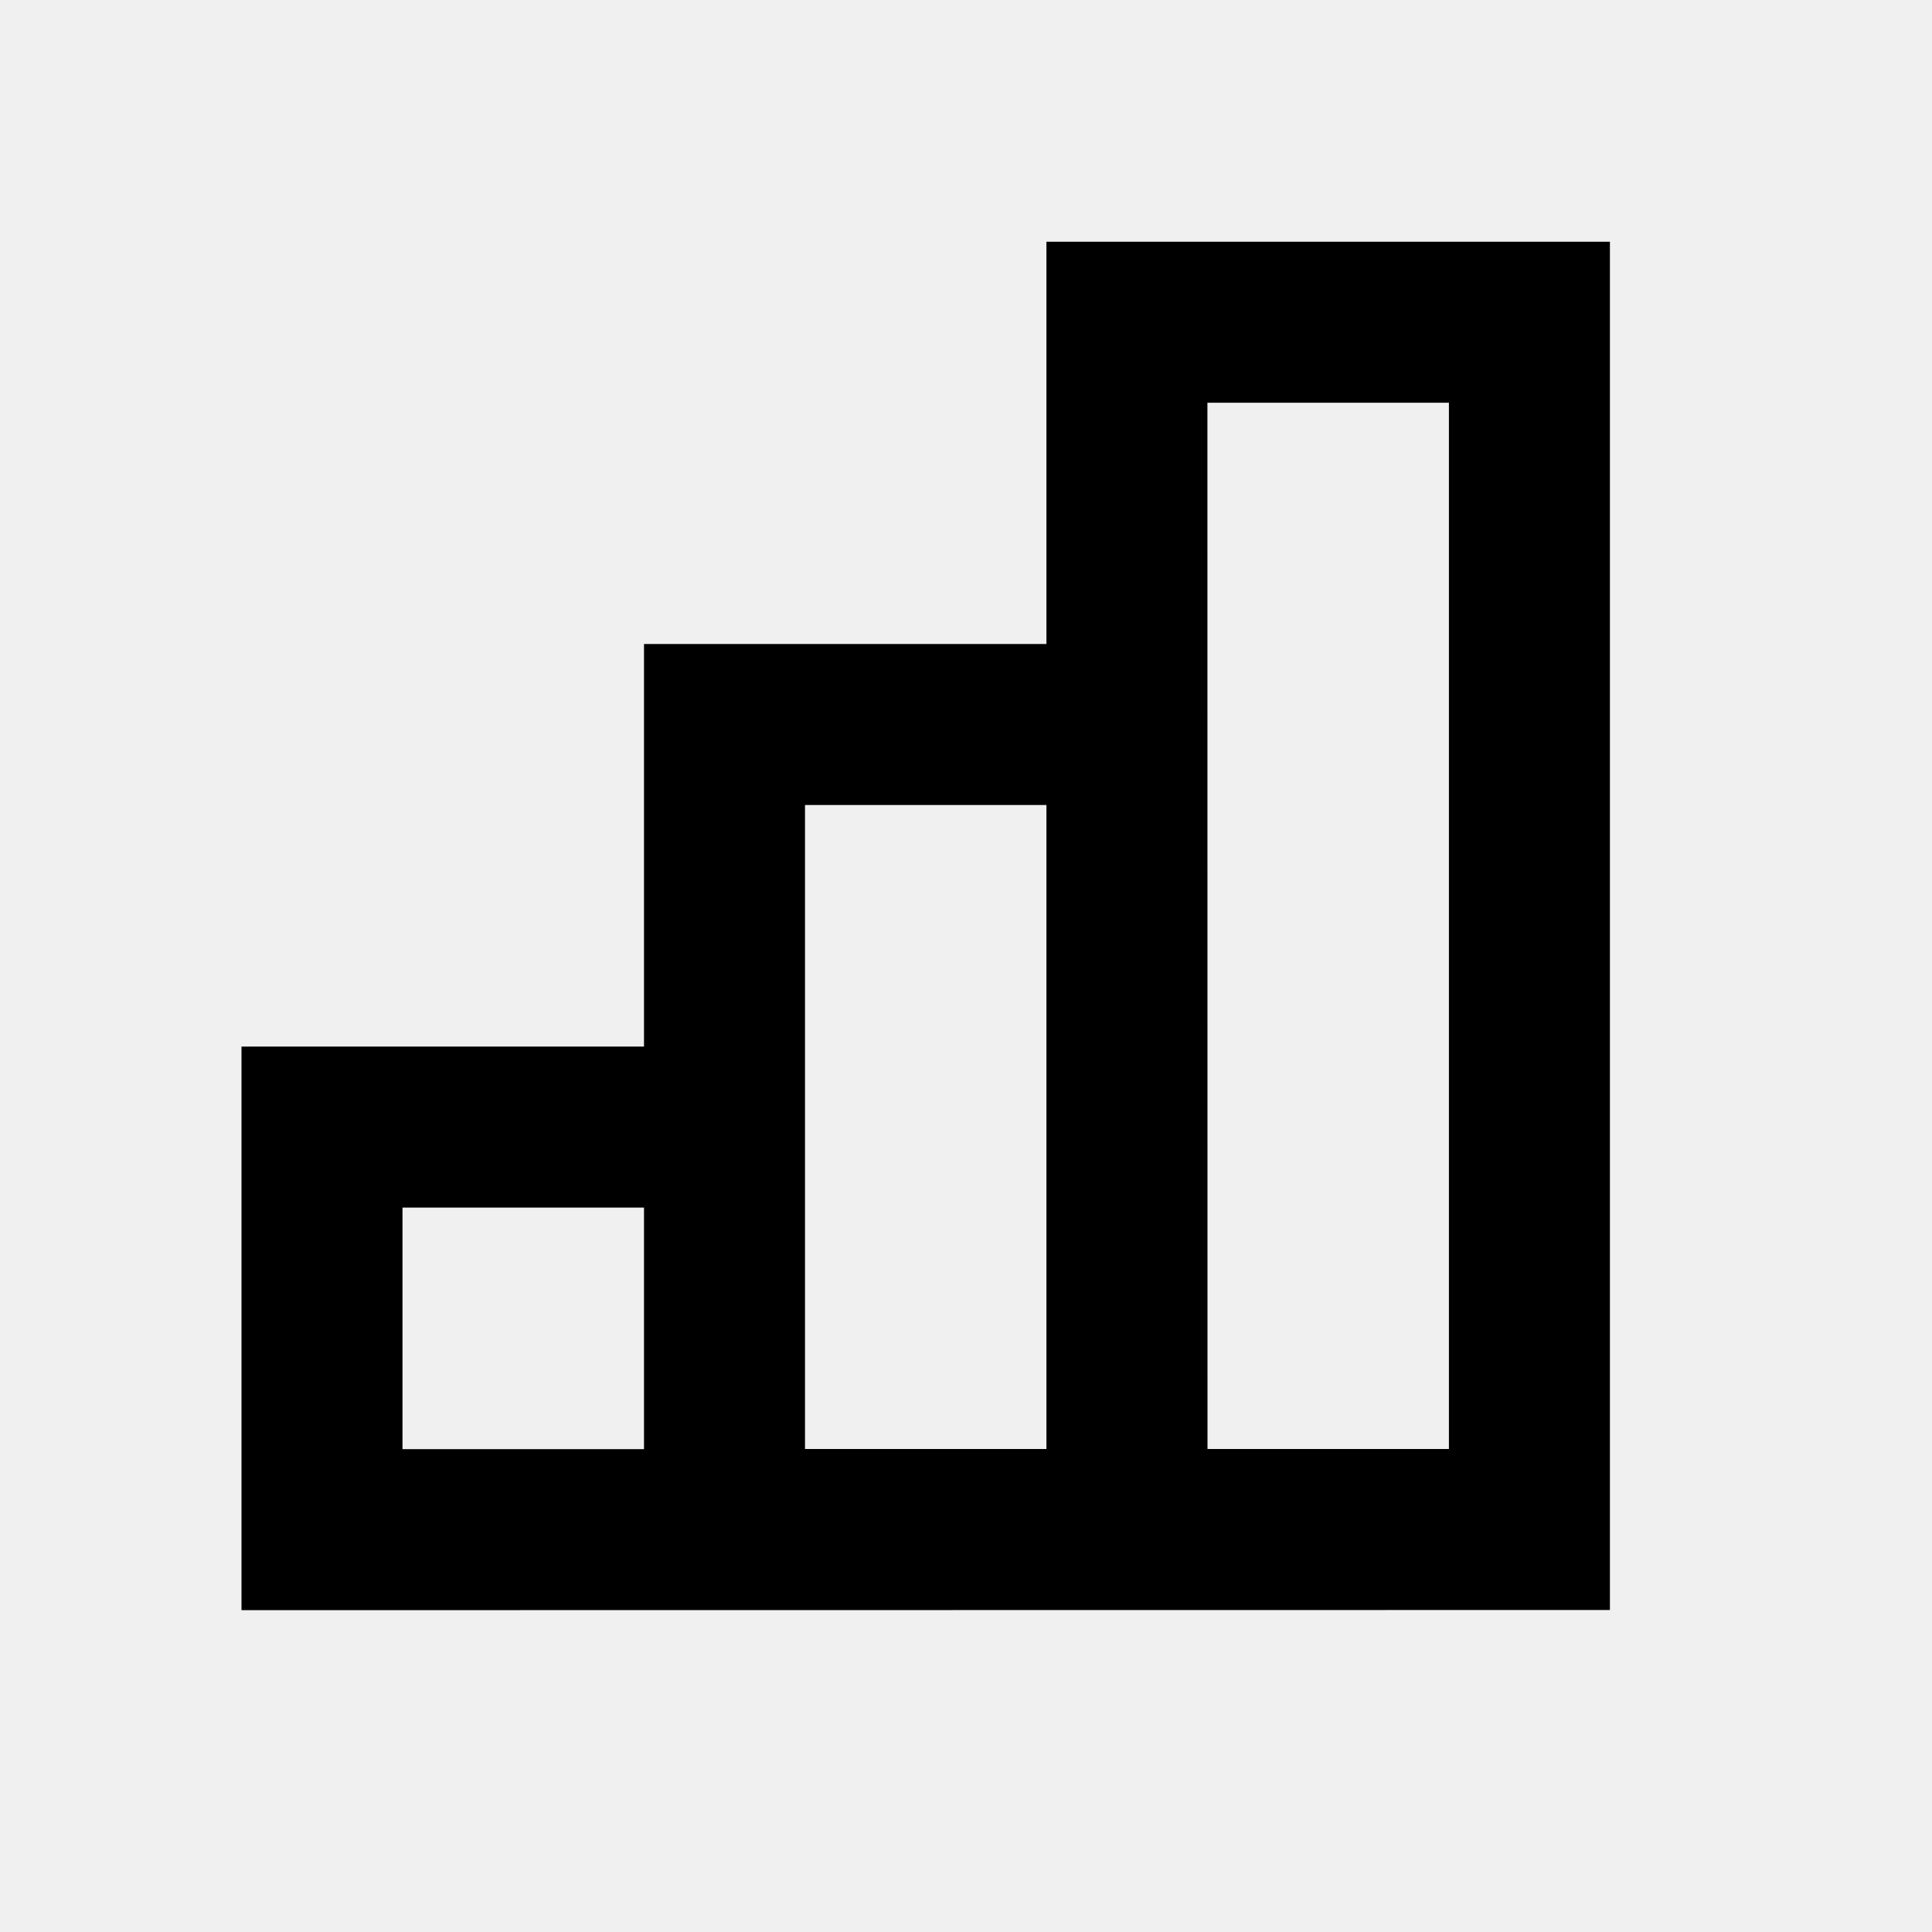
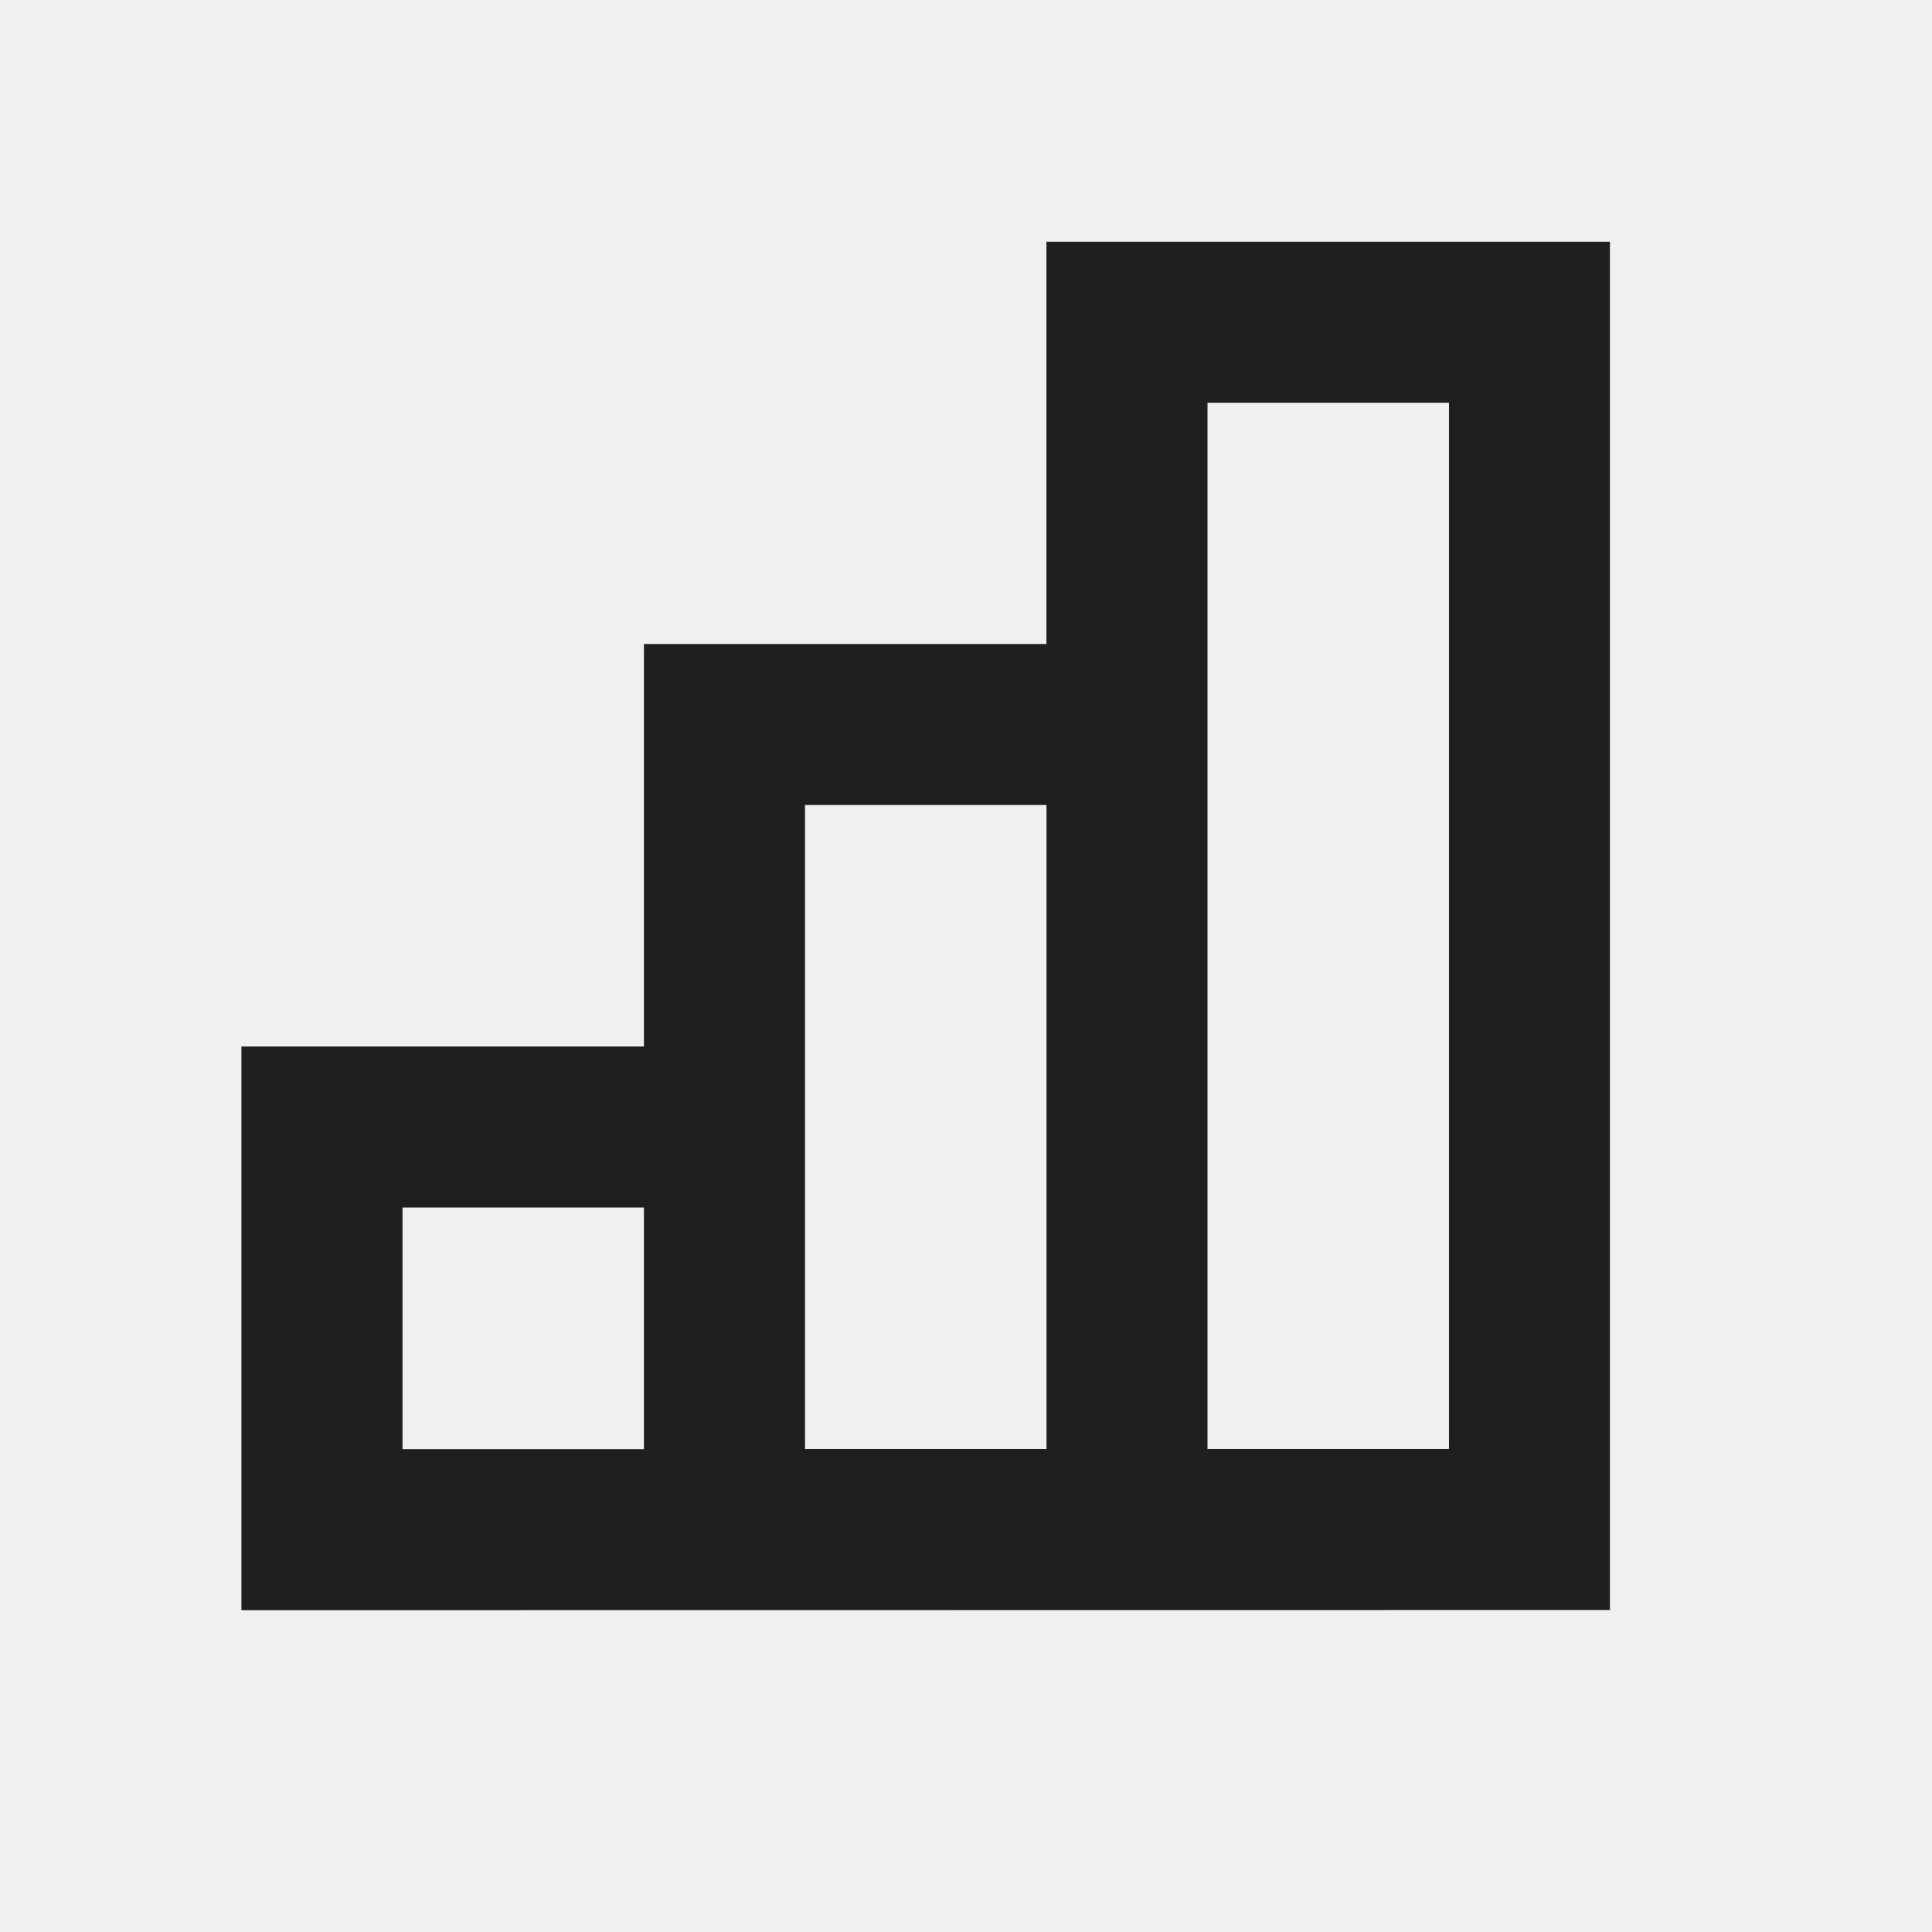
- <svg xmlns="http://www.w3.org/2000/svg" width="24" height="24" viewBox="0 0 24 24" fill="none">
-   <path fill-rule="evenodd" clip-rule="evenodd" d="M19.999 20L3 20.002V13.001H8V8H12.999V3.003H19.999V20ZM5 18.002H8V15.001H5V18.002ZM10 18H12.999V10H10V18ZM15 18H17.999V5.003H14.999L15 18Z" fill="currentColor" />
+ <svg xmlns="http://www.w3.org/2000/svg" width="24" height="24" fill="none">
+   <g clip-path="url(#clip0_220_1452)">
+     <path fill-rule="evenodd" clip-rule="evenodd" d="M19.999 20l-17 .002V13h5V8h5V3.003h7V20zm-15-1.998h3V15H5v3zM10 18h3v-8h-3v8zm5 0h3V5.003h-3V18z" fill="#1F1F1F" />
+   </g>
+   <defs>
+     <clipPath id="clip0_220_1452">
+       <path fill="#fff" d="M0 0H24V24H0z" />
+     </clipPath>
+   </defs>
</svg>
